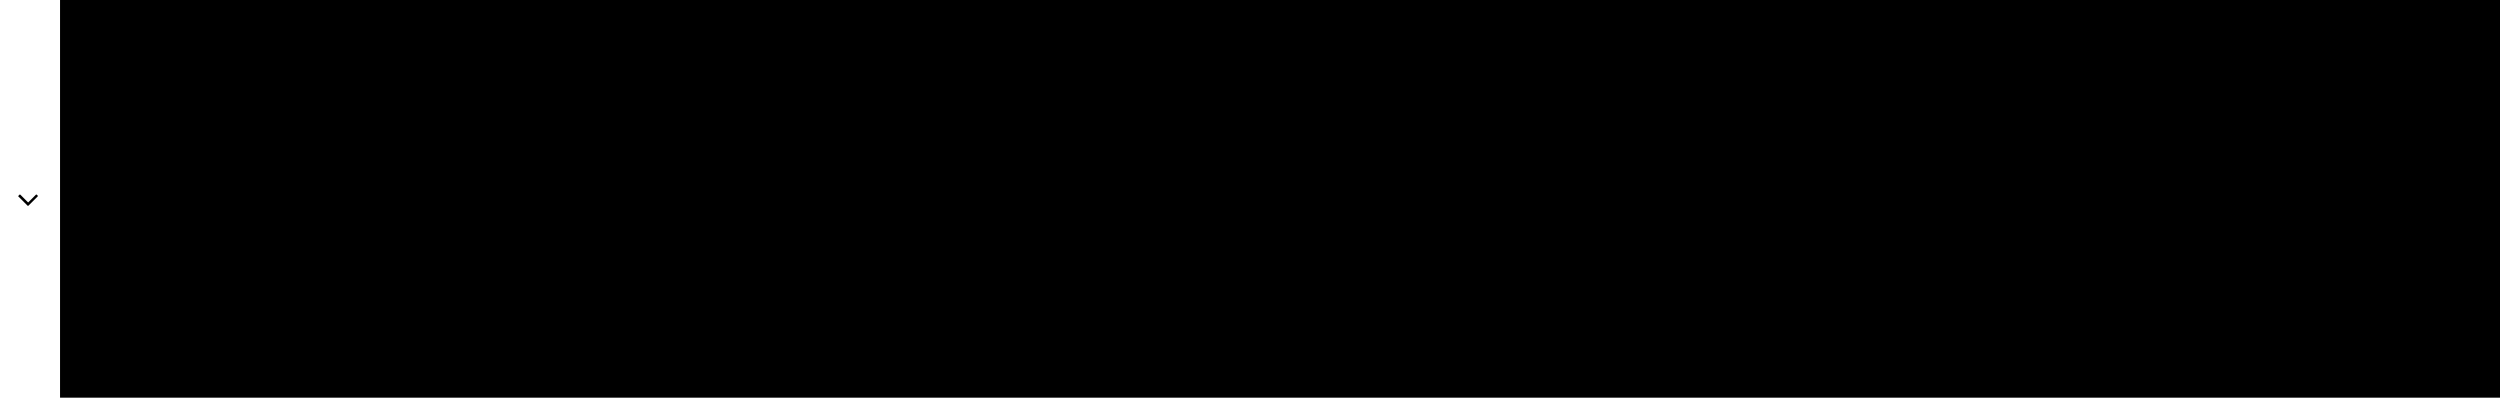
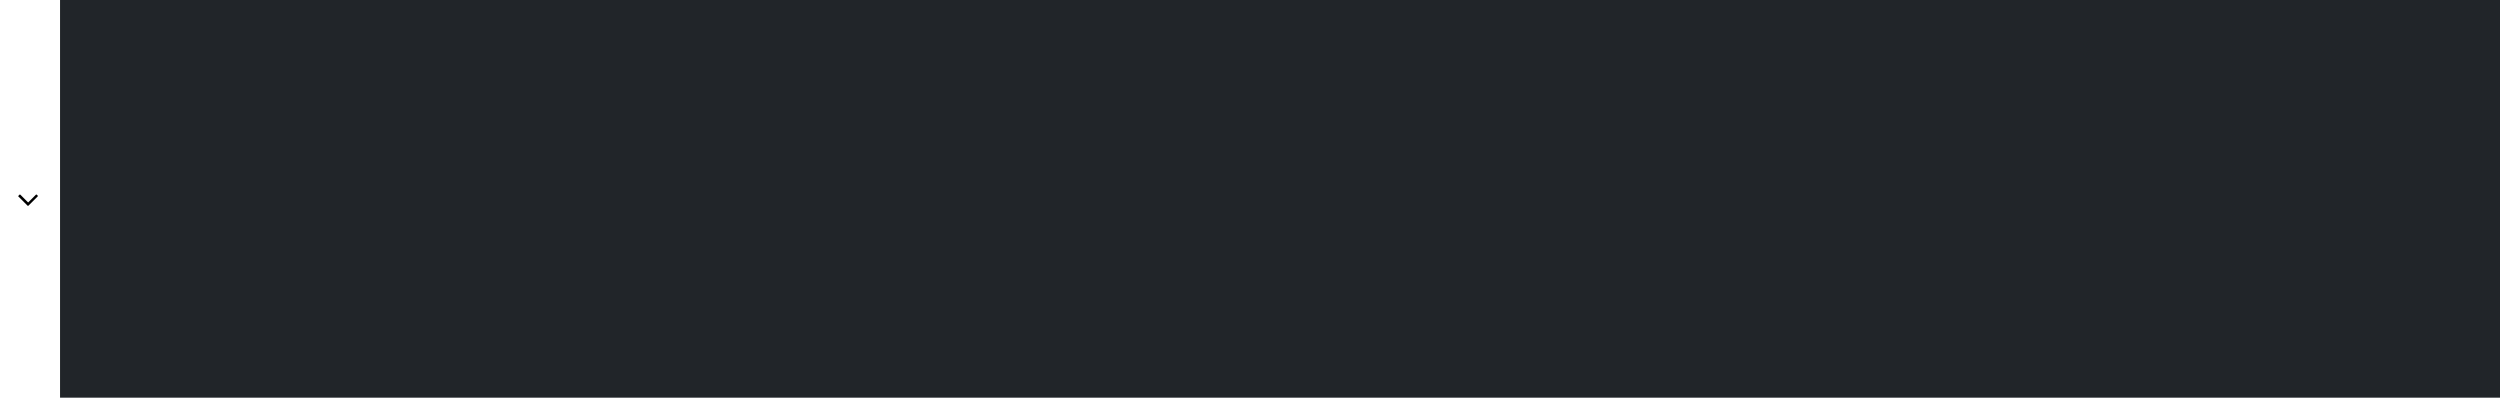
<svg xmlns="http://www.w3.org/2000/svg" width="1854.539" height="295" preserveAspectRatio="xMinYMin meet">
  <path d="M13.573 145.7l6.9 6.9c.1.1.2.1.3.1s.2 0 .3-.1l6.9-6.9c.1-.1.1-.2.1-.3s0-.2-.1-.3l-.7-.7c-.1-.1-.2-.1-.3-.1s-.2 0-.3.1l-5.8 5.8-5.8-5.8c-.1-.1-.2-.1-.3-.1s-.2 0-.3.1l-.7.7c-.1.1-.1.2-.1.3-.296.1-.195.2-.096.3h-.002z" />
-   <path fill="#000" d="M44.54 0h1810v295h-1810z" />
+   <path fill="#212529" d="M44.54 0h1810v295h-1810z" />
</svg>
